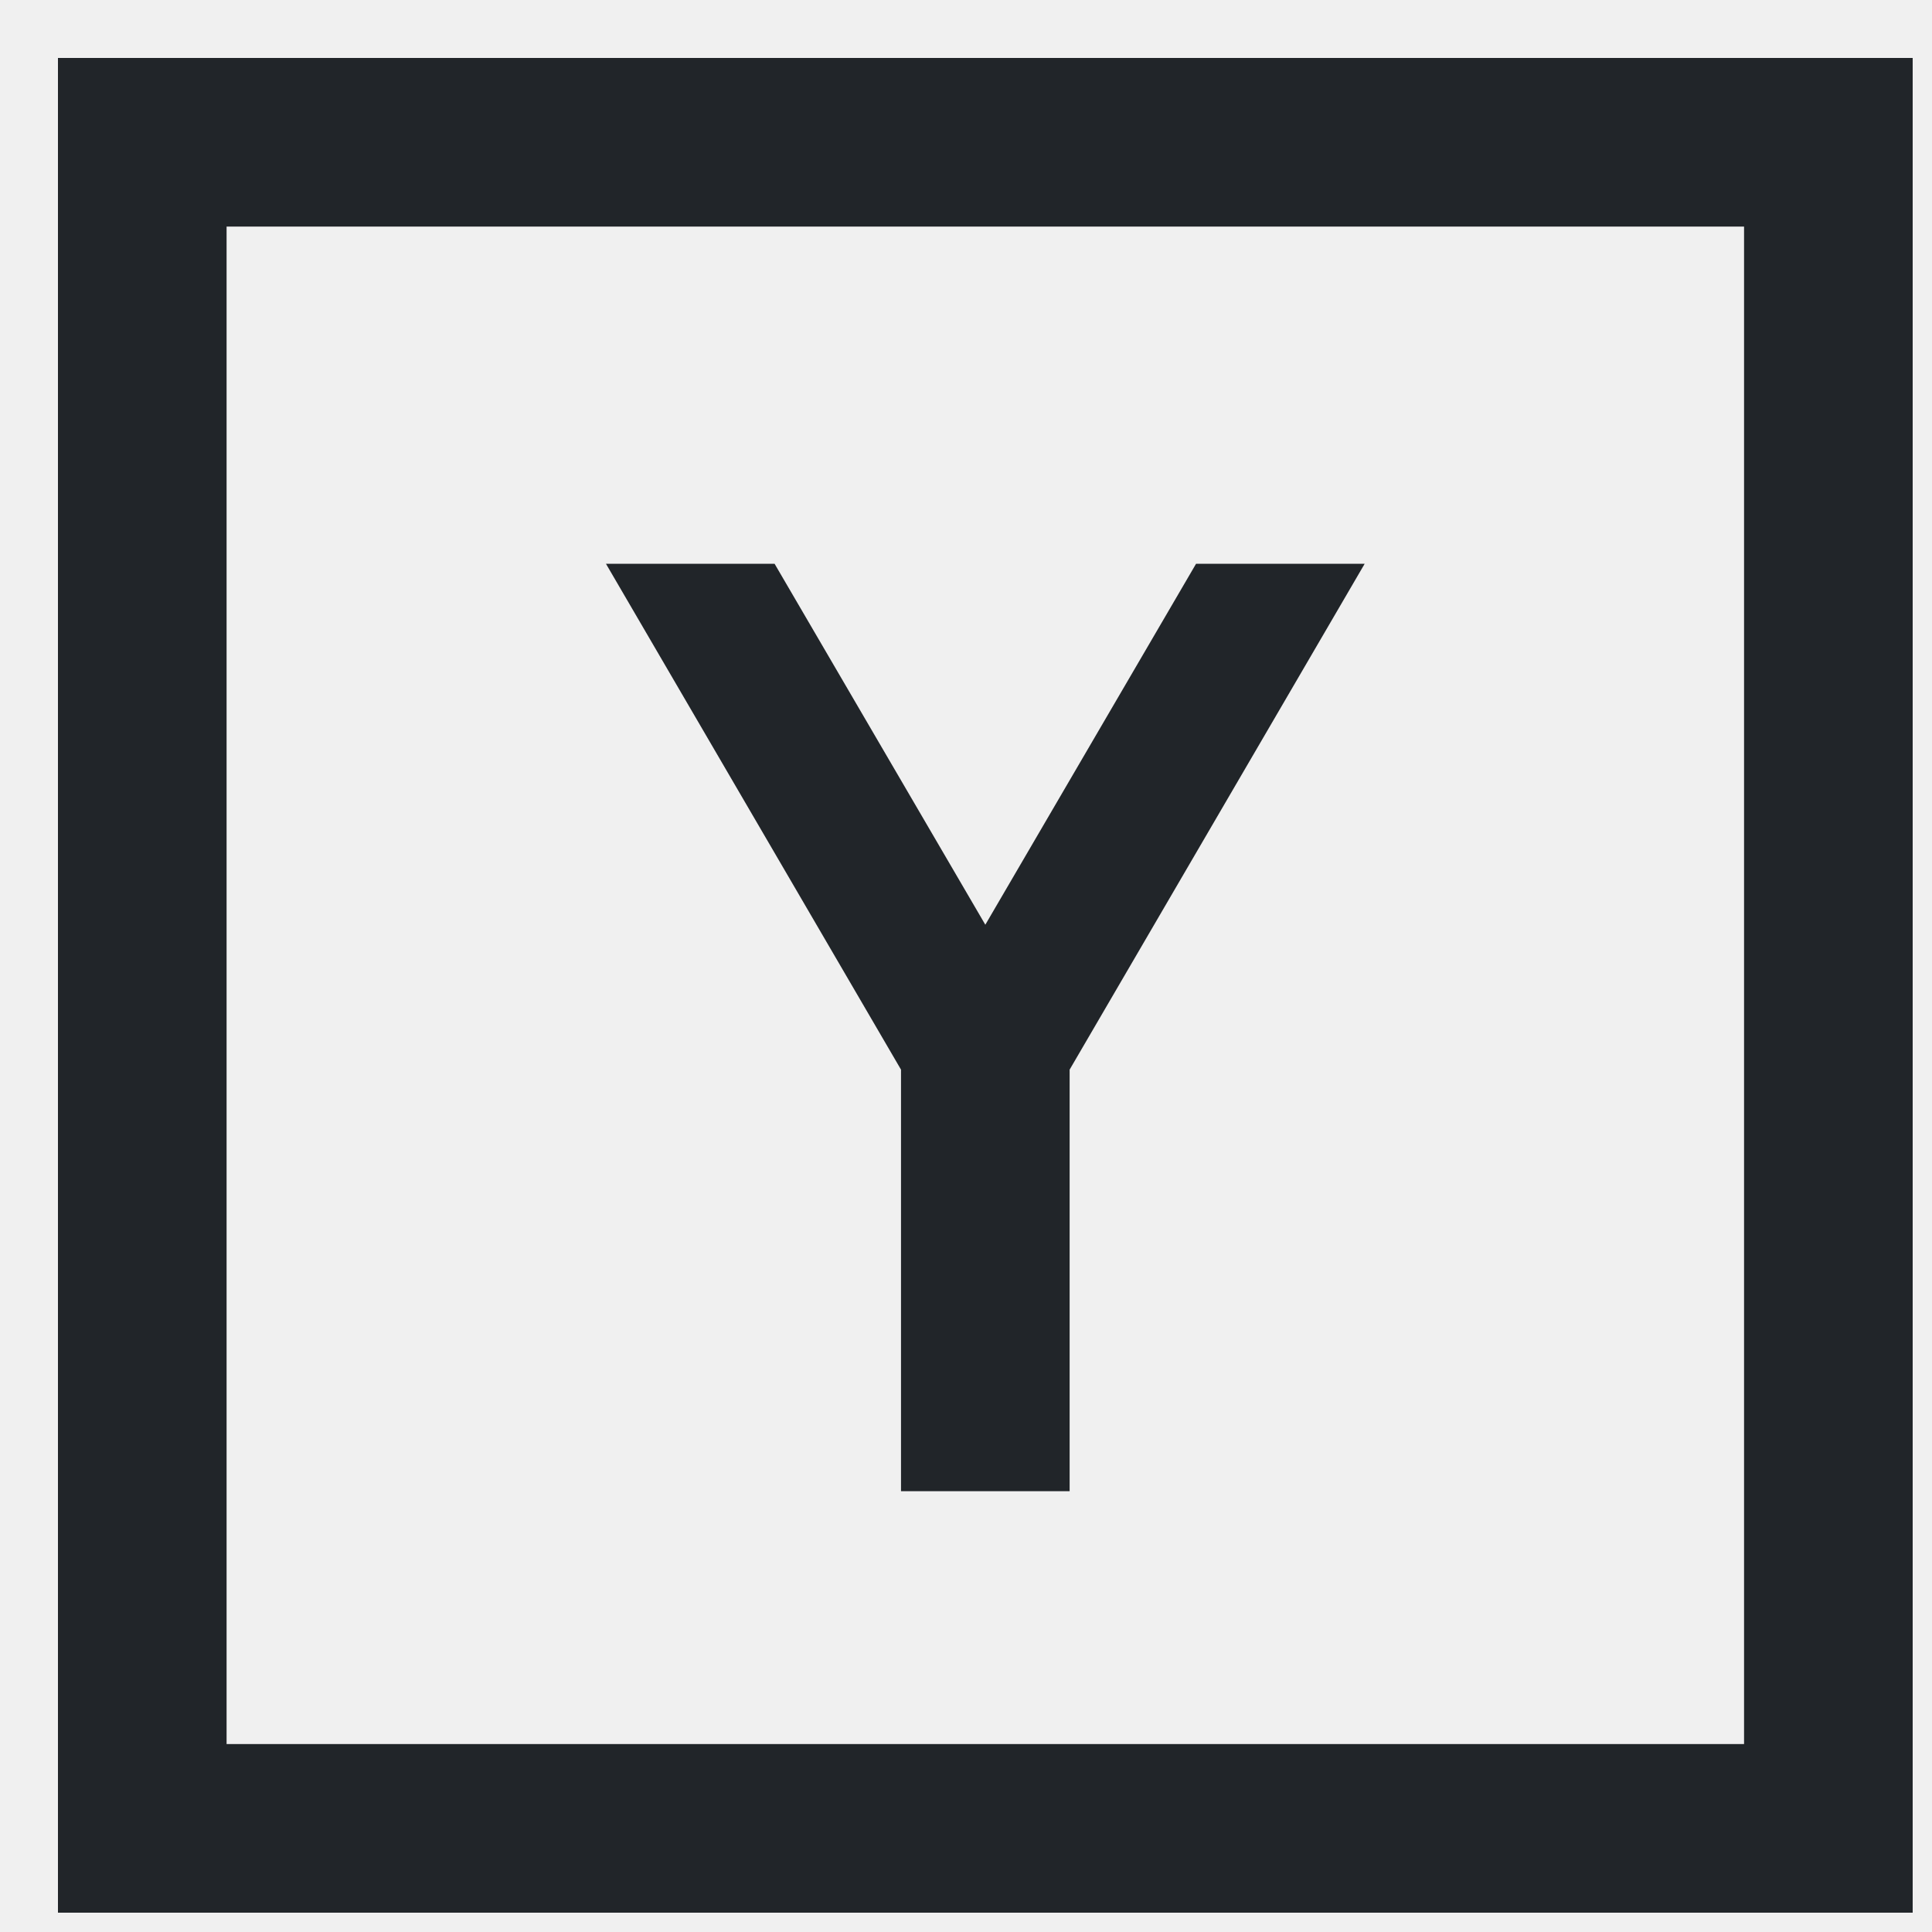
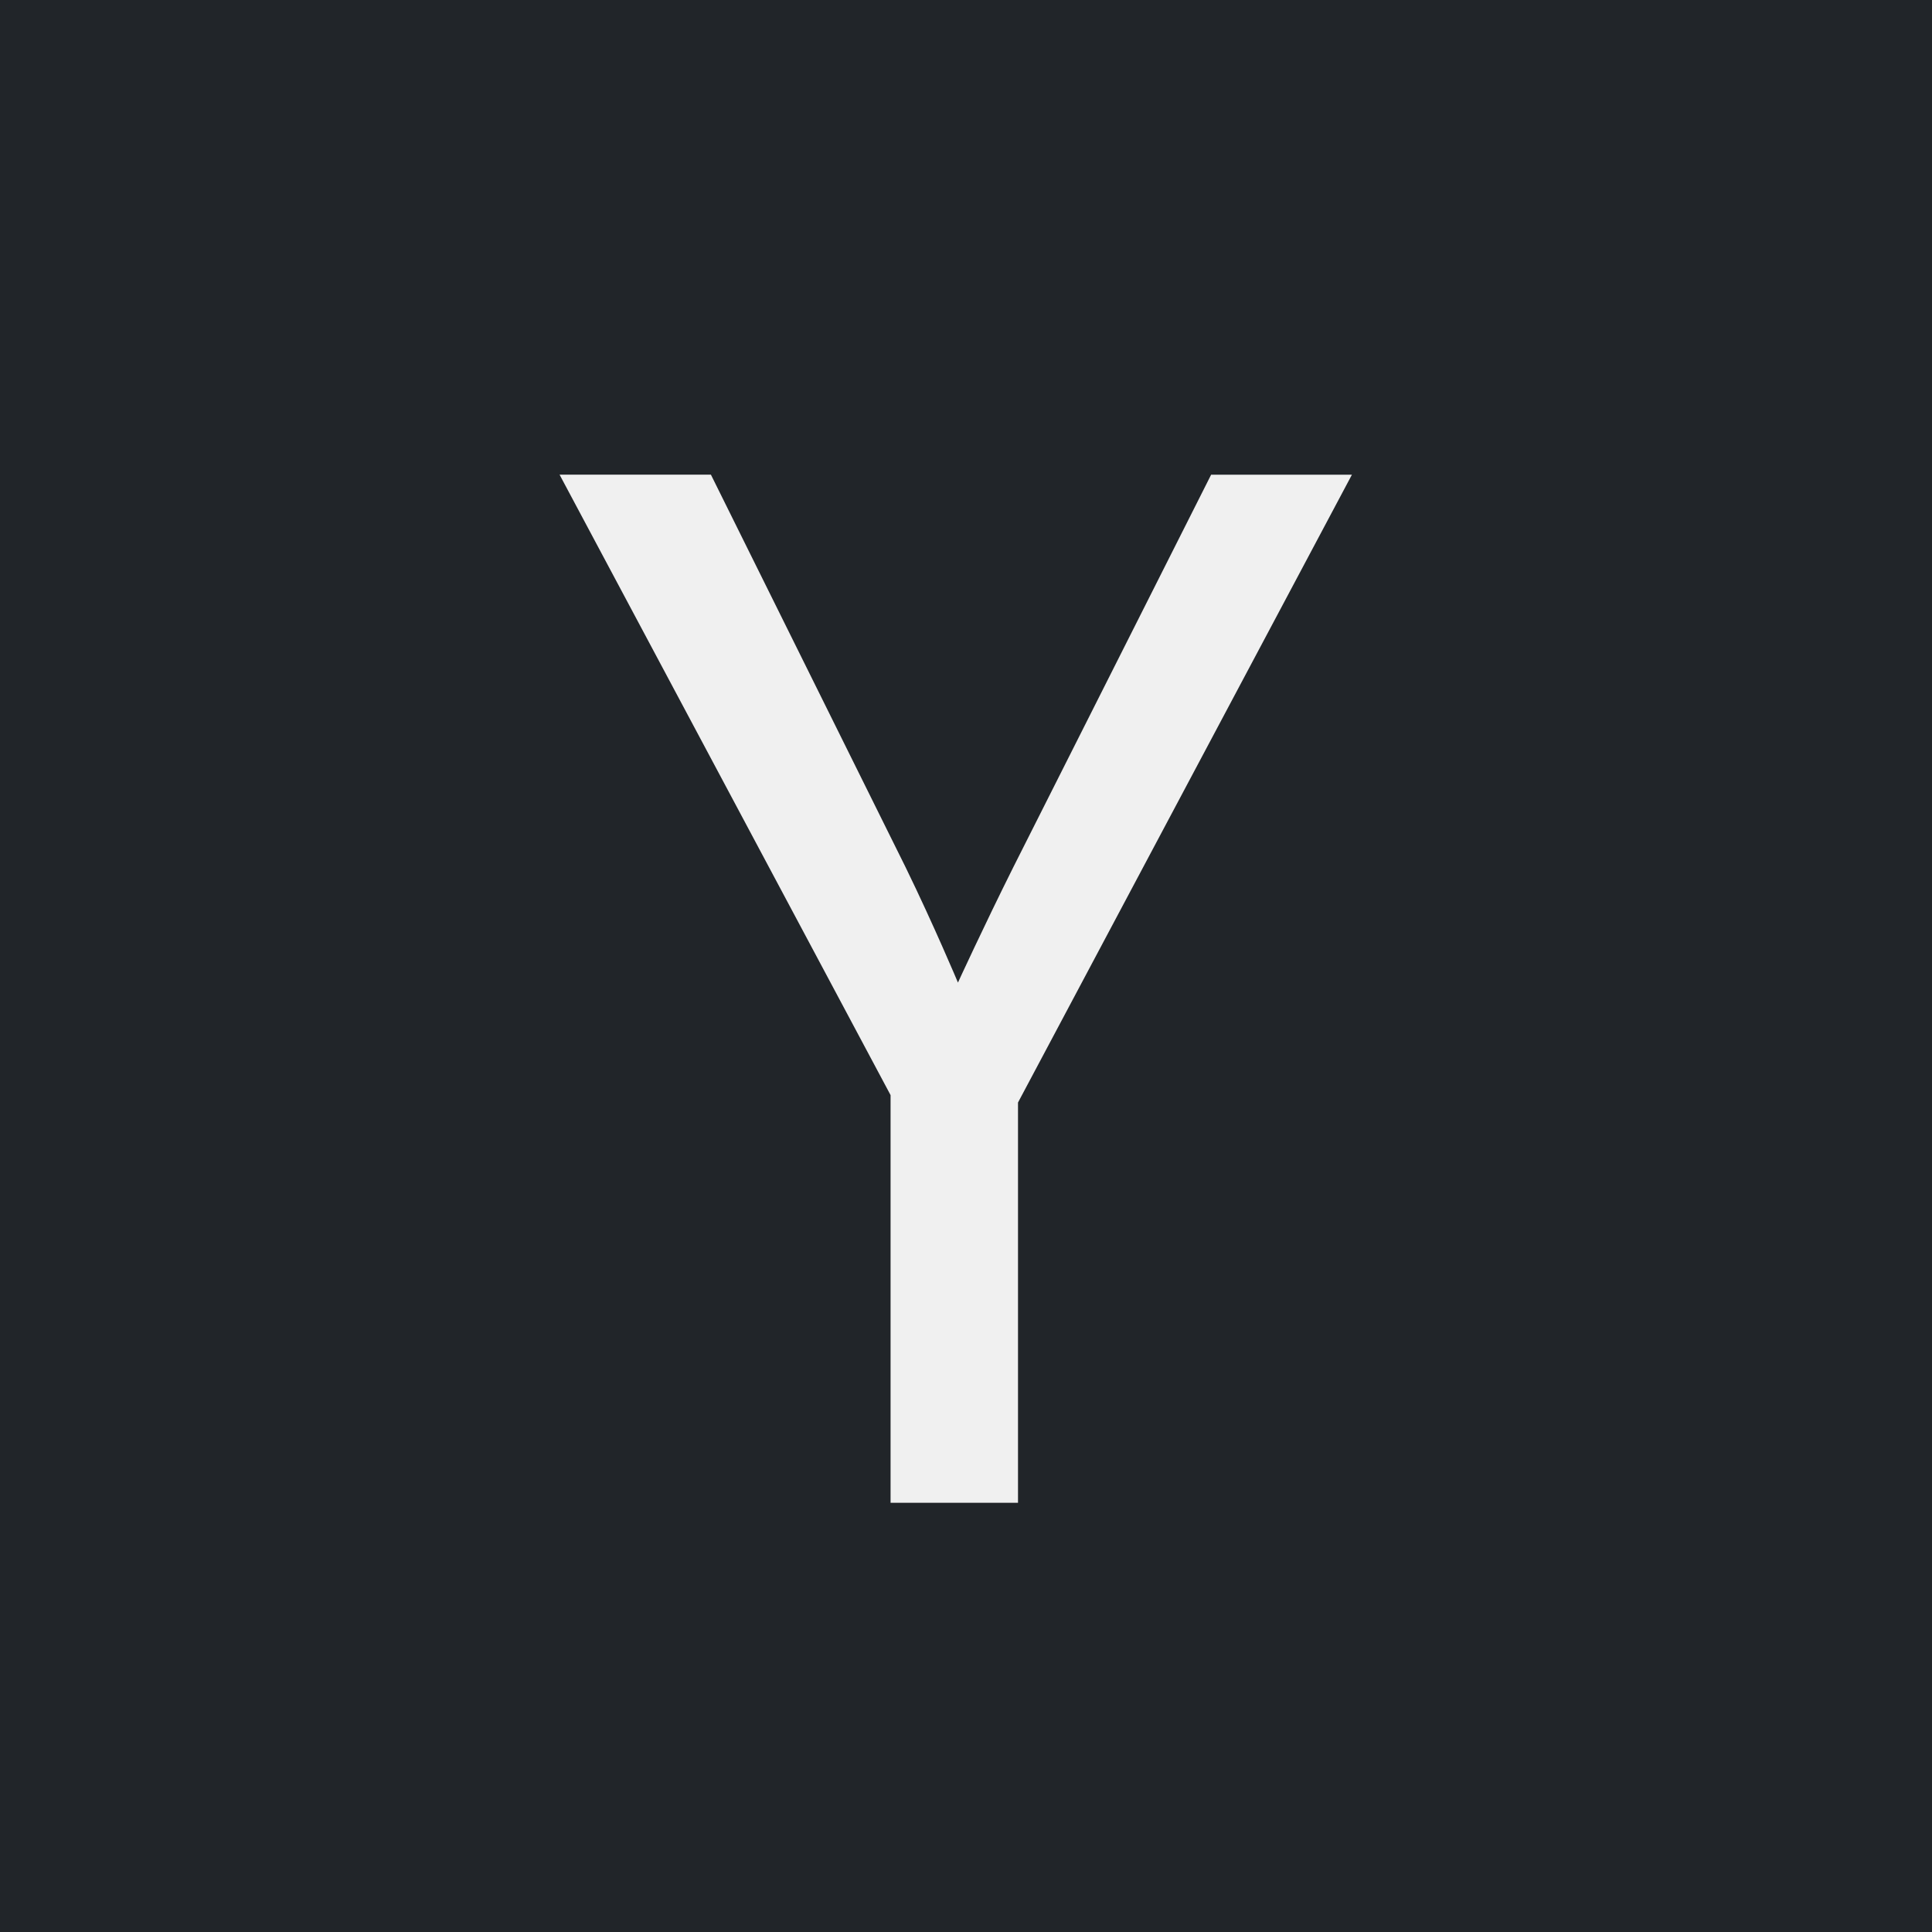
- <svg xmlns="http://www.w3.org/2000/svg" width="25" height="25" viewBox="0 0 25 25" fill="none">
-   <path d="M0.75 0.75V24.75H24.75V0.75H0.75ZM2.932 2.932H22.568V22.568H2.932V2.932ZM7.841 7.295L11.659 13.841V19.296H13.841V13.841L17.659 7.295H15.477L12.75 11.966L10.023 7.295H7.841Z" fill="#212529" />
+ <svg xmlns="http://www.w3.org/2000/svg" width="24" height="24" viewBox="0 0 24 24" fill="none">
+   <g clip-path="url(#clip0_15_65)">
+     <path d="M0 24V0H24V24H0ZM6.951 5.896L11.063 13.604V18.668H12.646V13.696L16.794 5.897H15.045L12.588 10.772C12.216 11.517 11.9 12.206 11.9 12.206C11.9 12.206 11.603 11.498 11.249 10.772L8.831 5.896H6.951Z" fill="#212529" />
+   </g>
+   <defs>
+     <clipPath id="clip0_15_65">
+       <rect width="24" height="24" fill="white" />
+     </clipPath>
+   </defs>
</svg>
